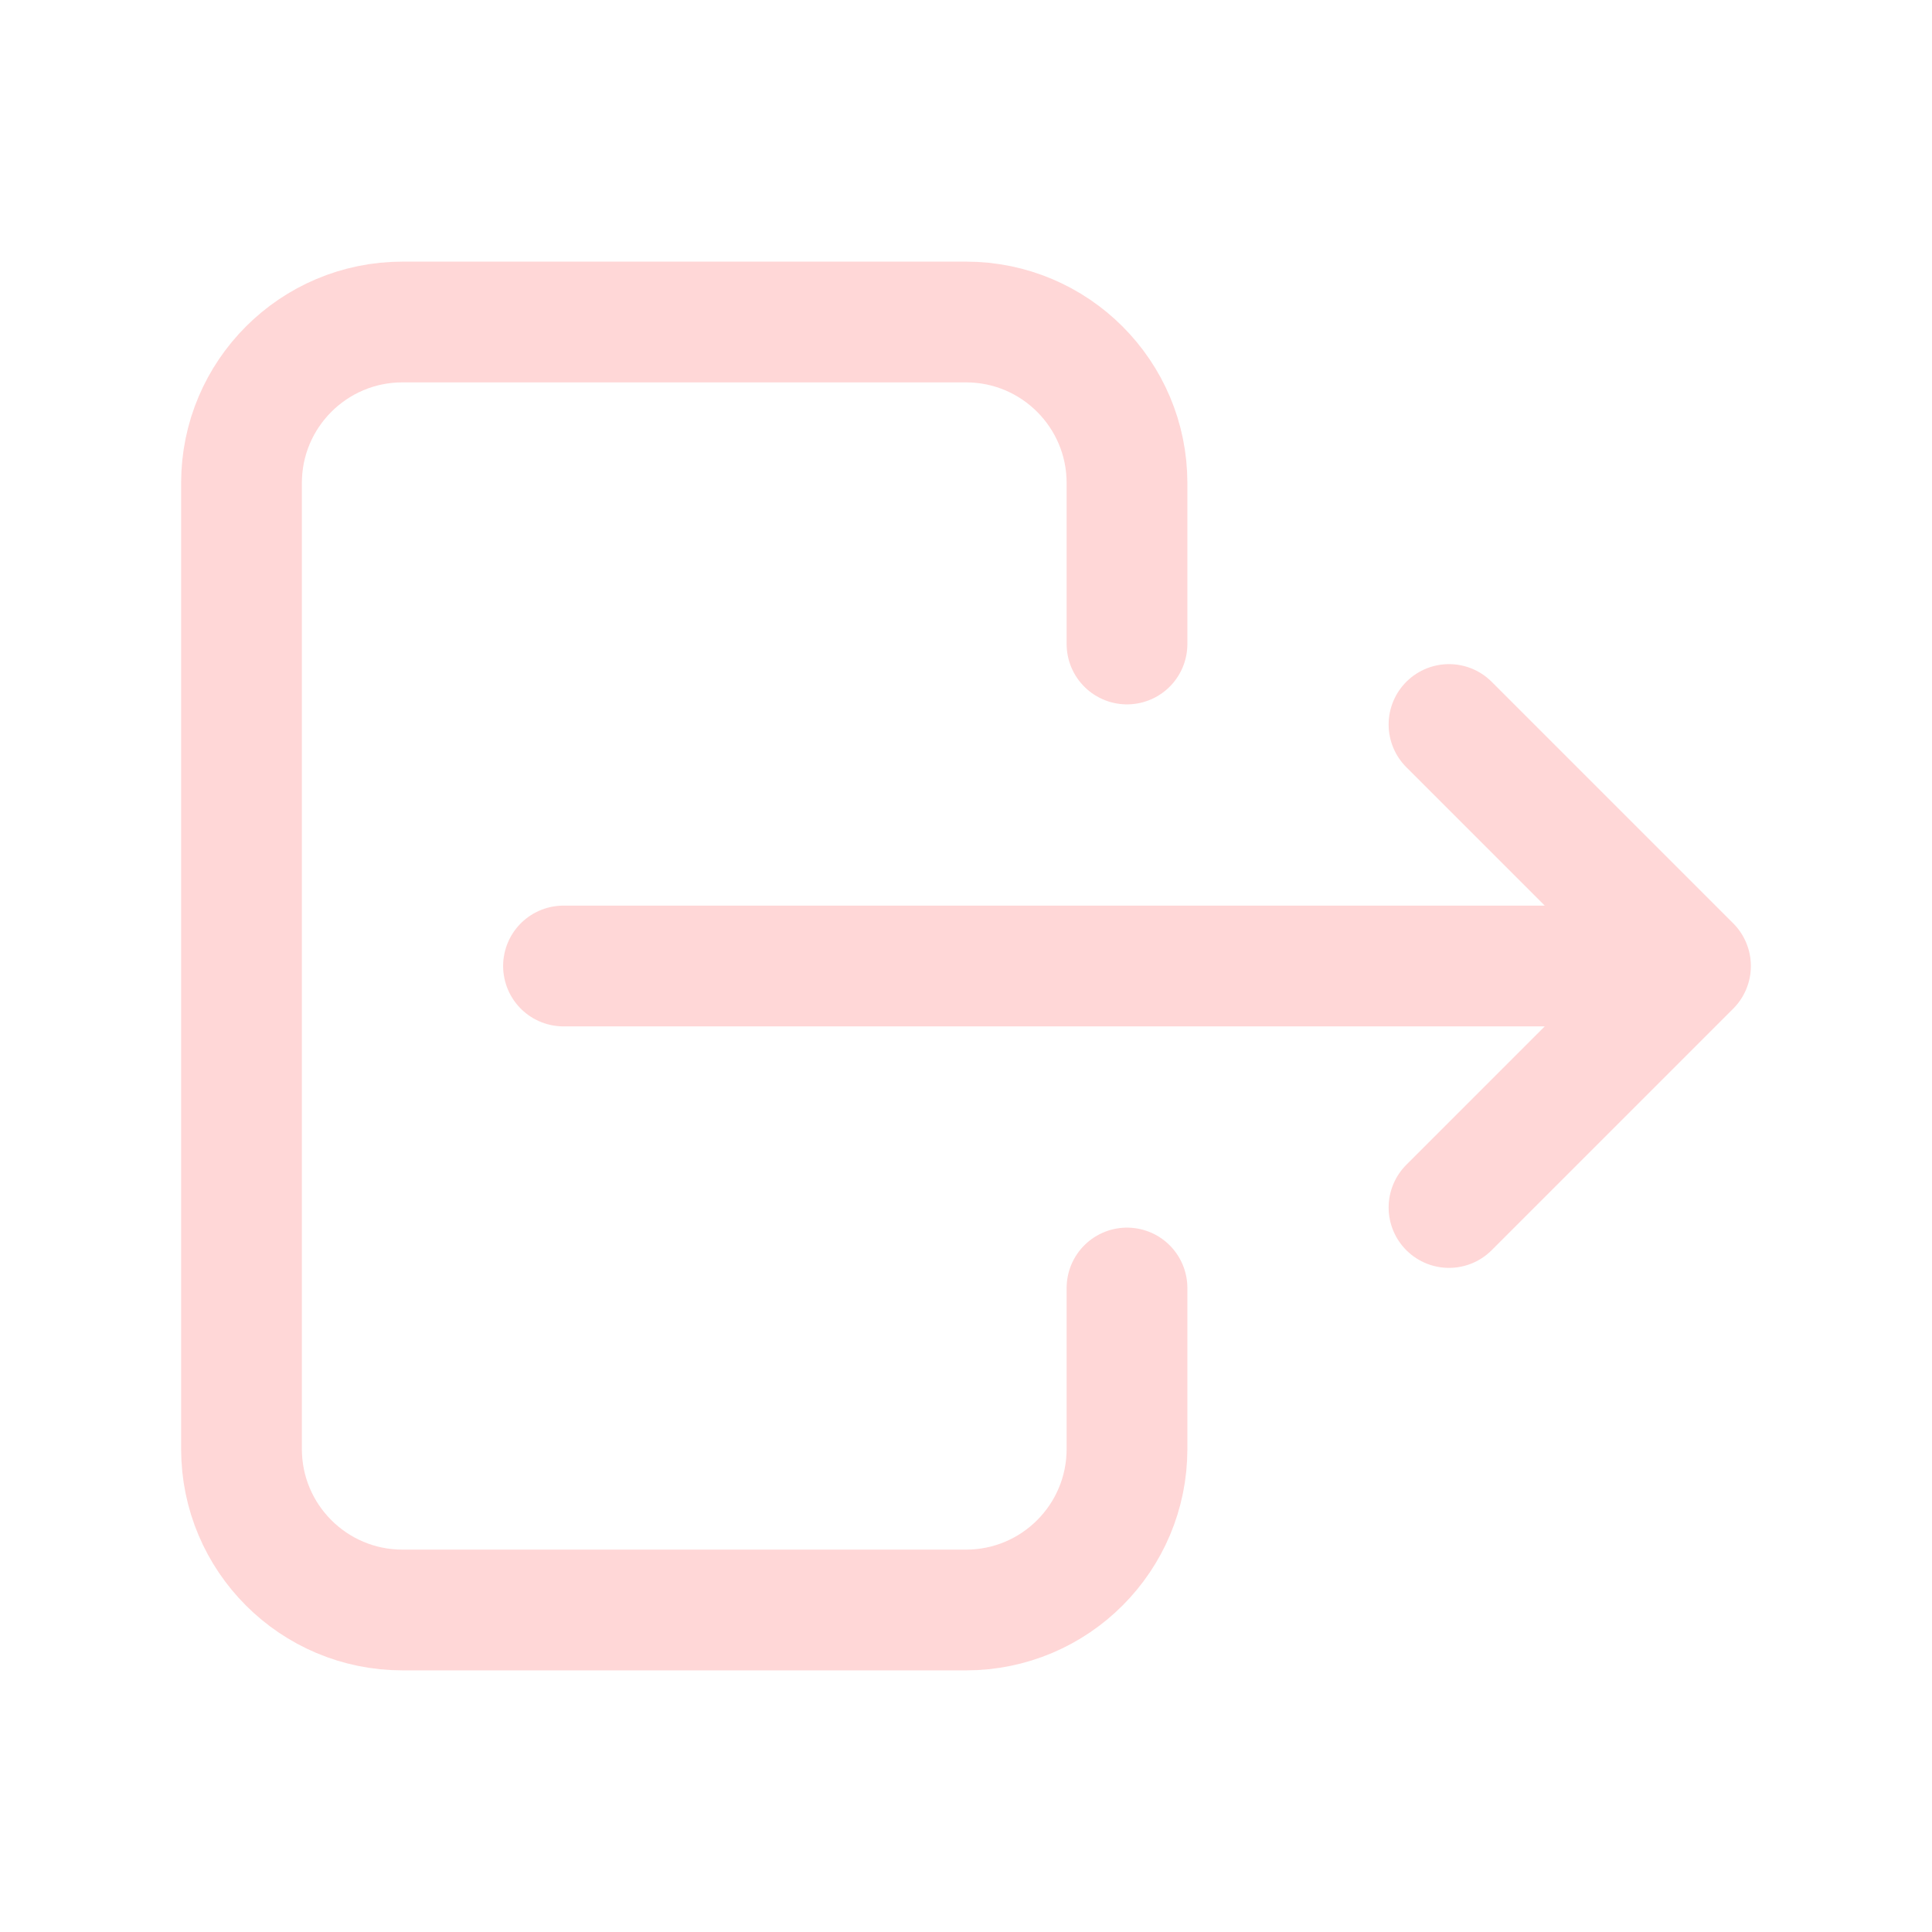
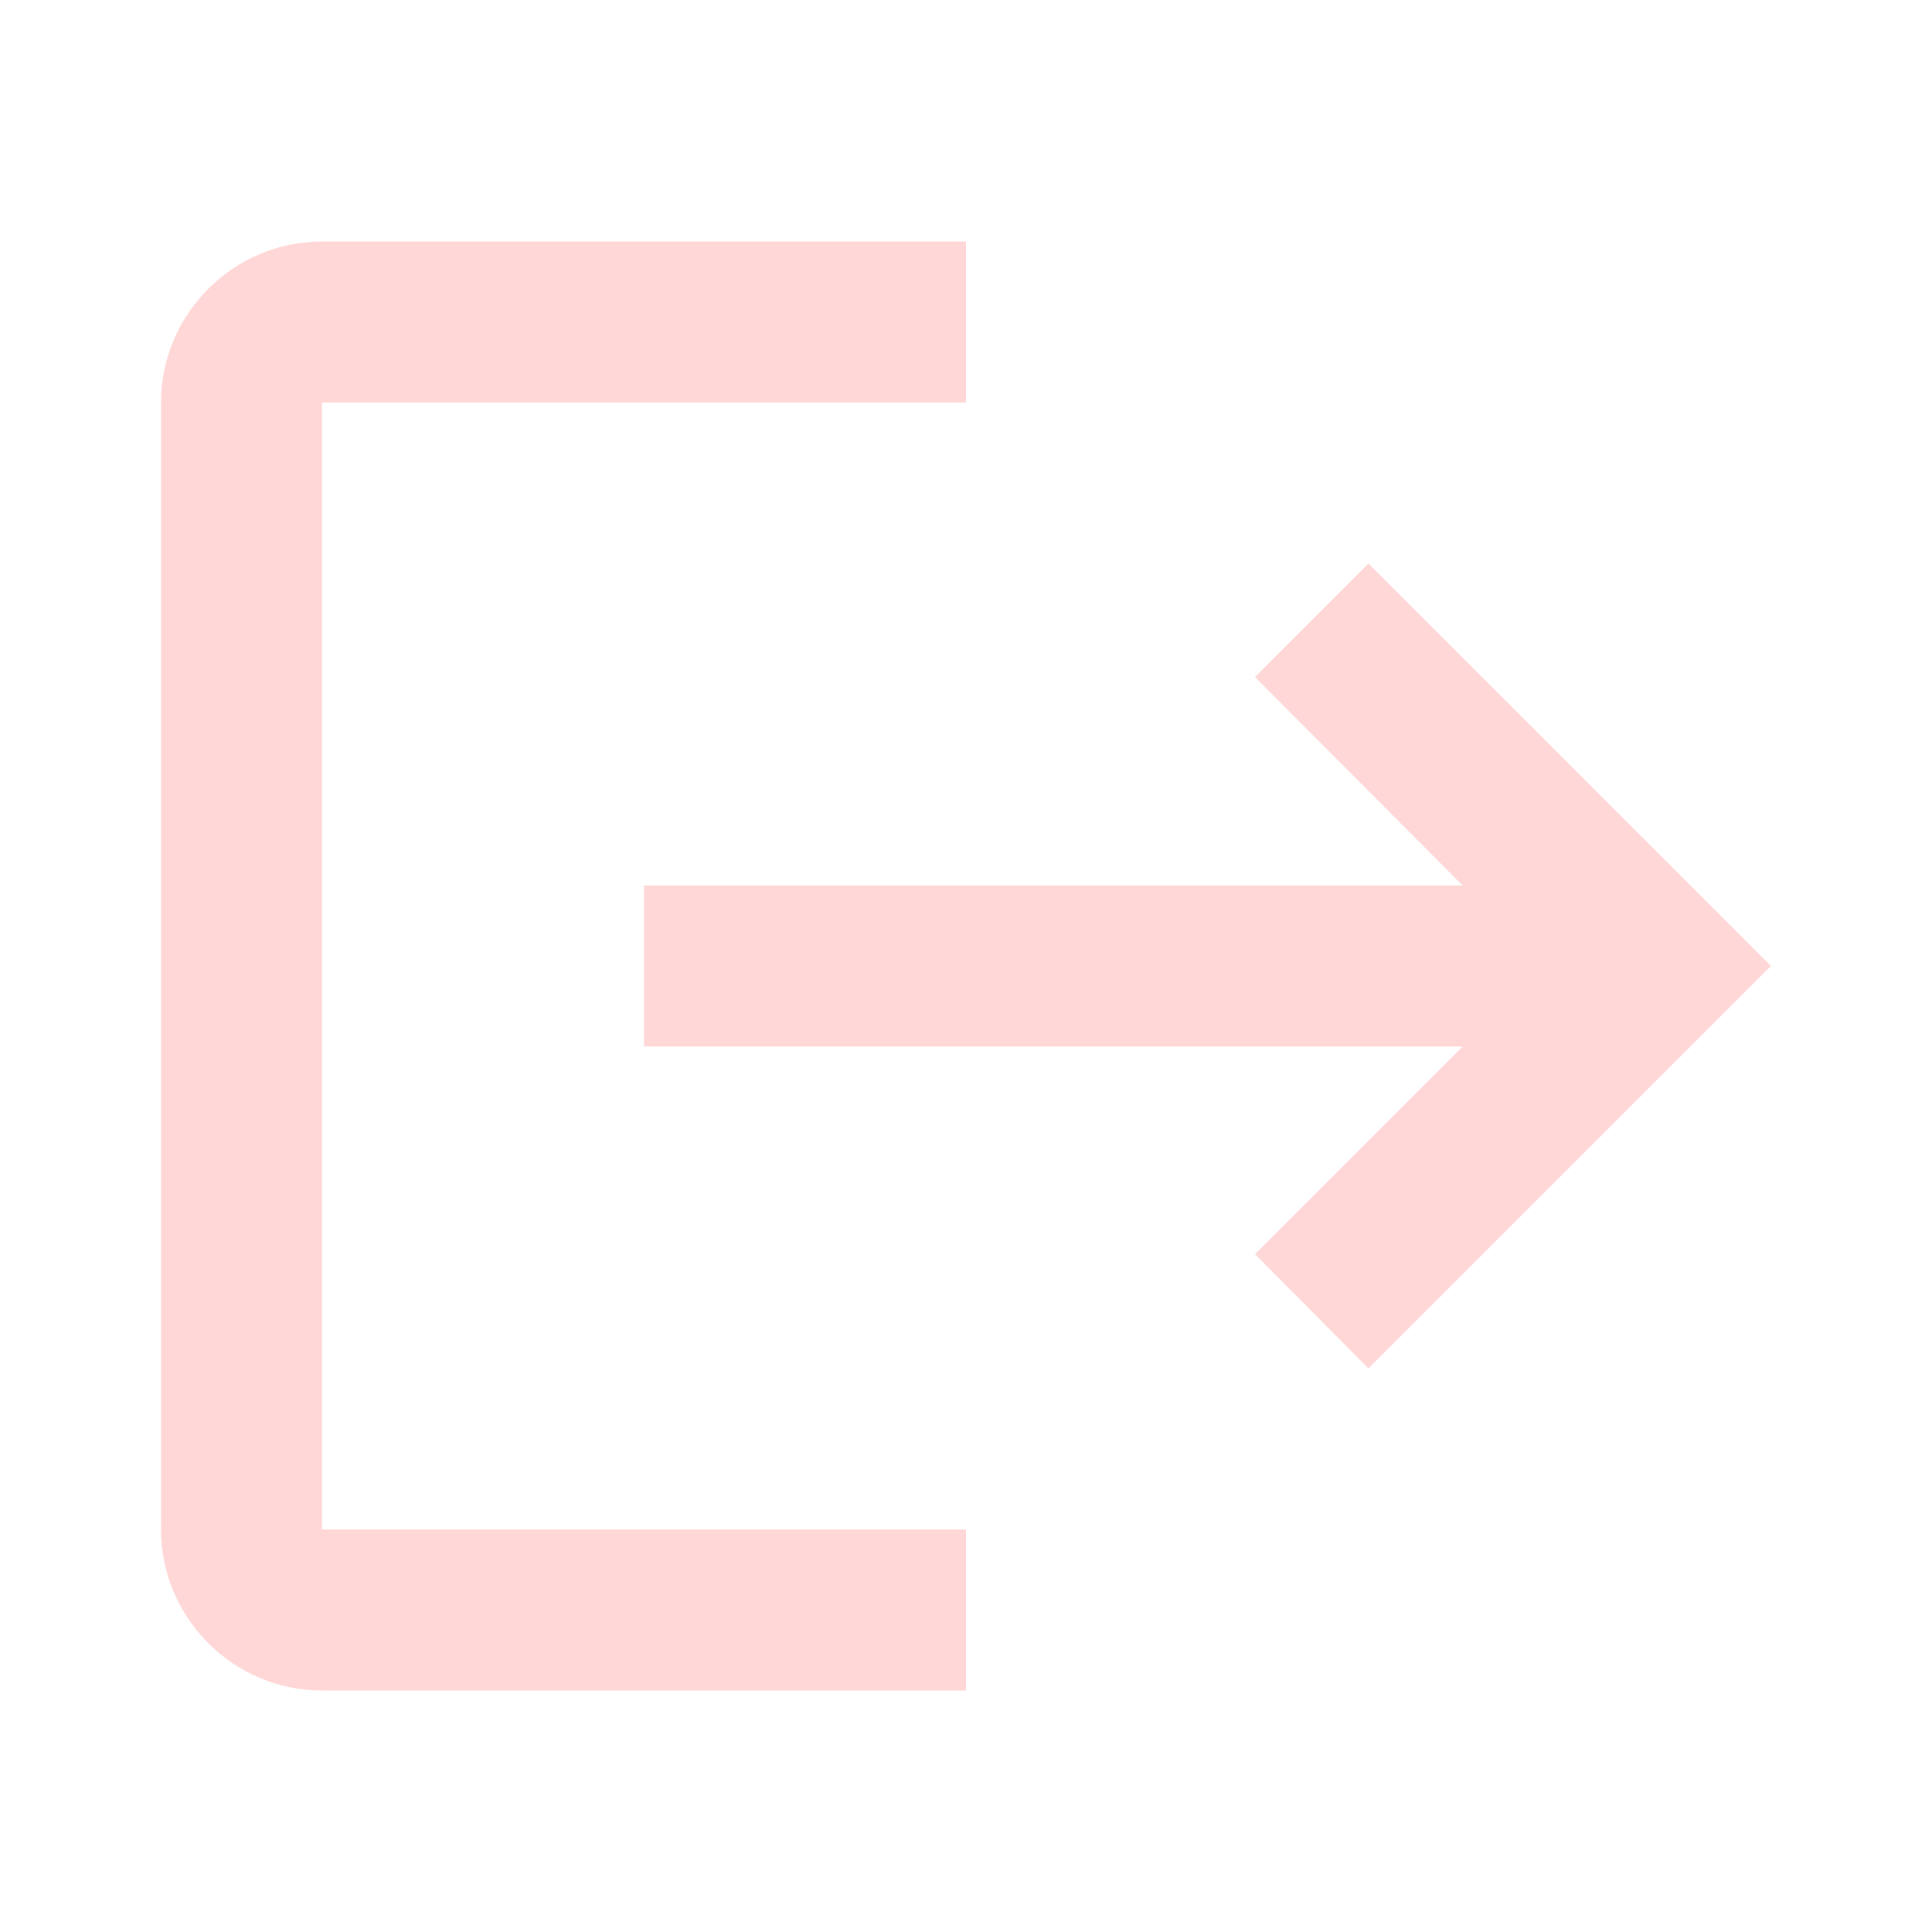
- <svg xmlns="http://www.w3.org/2000/svg" class="icon icon-tabler icon-tabler-logout" width="44" height="44" viewBox="0 0 24 24" stroke-width="1.5" stroke="#ffd7d7" fill="none" stroke-linecap="round" stroke-linejoin="round">
-   <path stroke="none" d="M0 0h24v24H0z" fill="none" />
-   <path d="M14 8v-2a2 2 0 0 0 -2 -2h-7a2 2 0 0 0 -2 2v12a2 2 0 0 0 2 2h7a2 2 0 0 0 2 -2v-2" />
-   <path d="M7 12h14l-3 -3m0 6l3 -3" />
+ <svg xmlns="http://www.w3.org/2000/svg" height="24px" viewBox="0 0 24 24" width="24px" fill="#ffd7d7">
+   <path d="M0 0h24v24H0z" fill="none" />
+   <path d="M17 7l-1.41 1.41L18.17 11H8v2h10.17l-2.58 2.58L17 17l5-5zM4 5h8V3H4c-1.1 0-2 .9-2 2v14c0 1.1.9 2 2 2h8v-2H4V5z" />
</svg>
